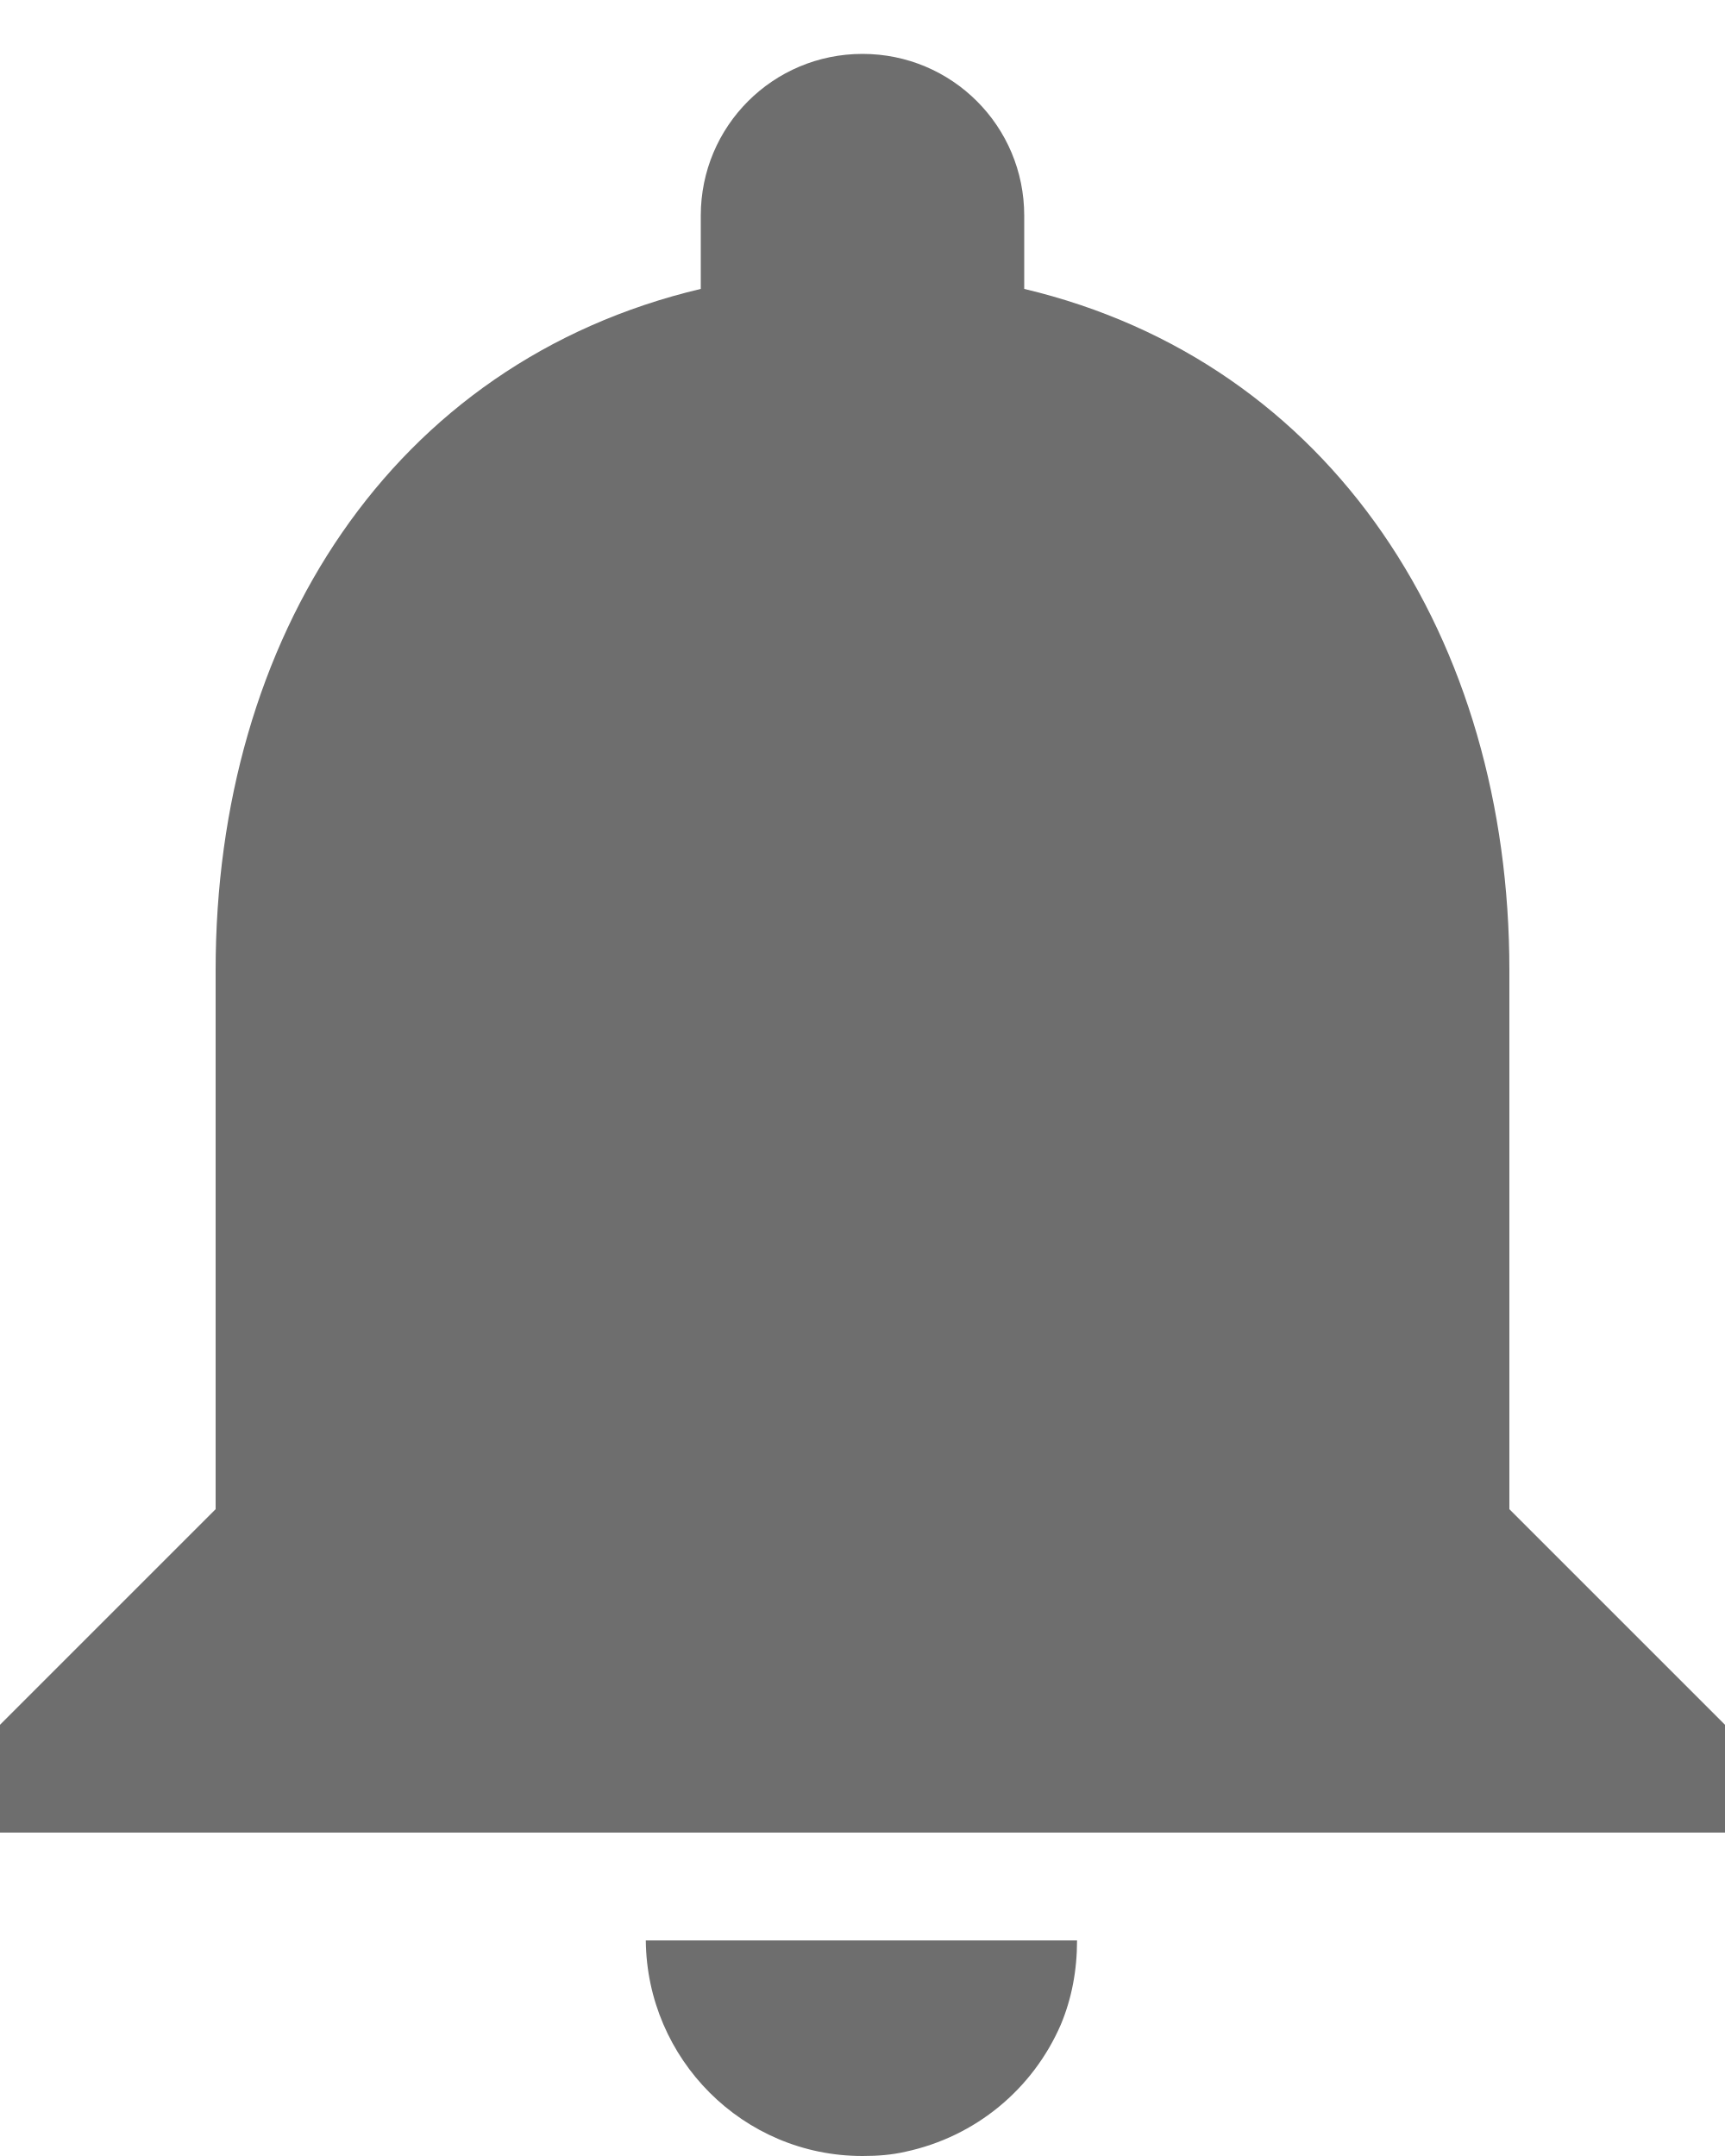
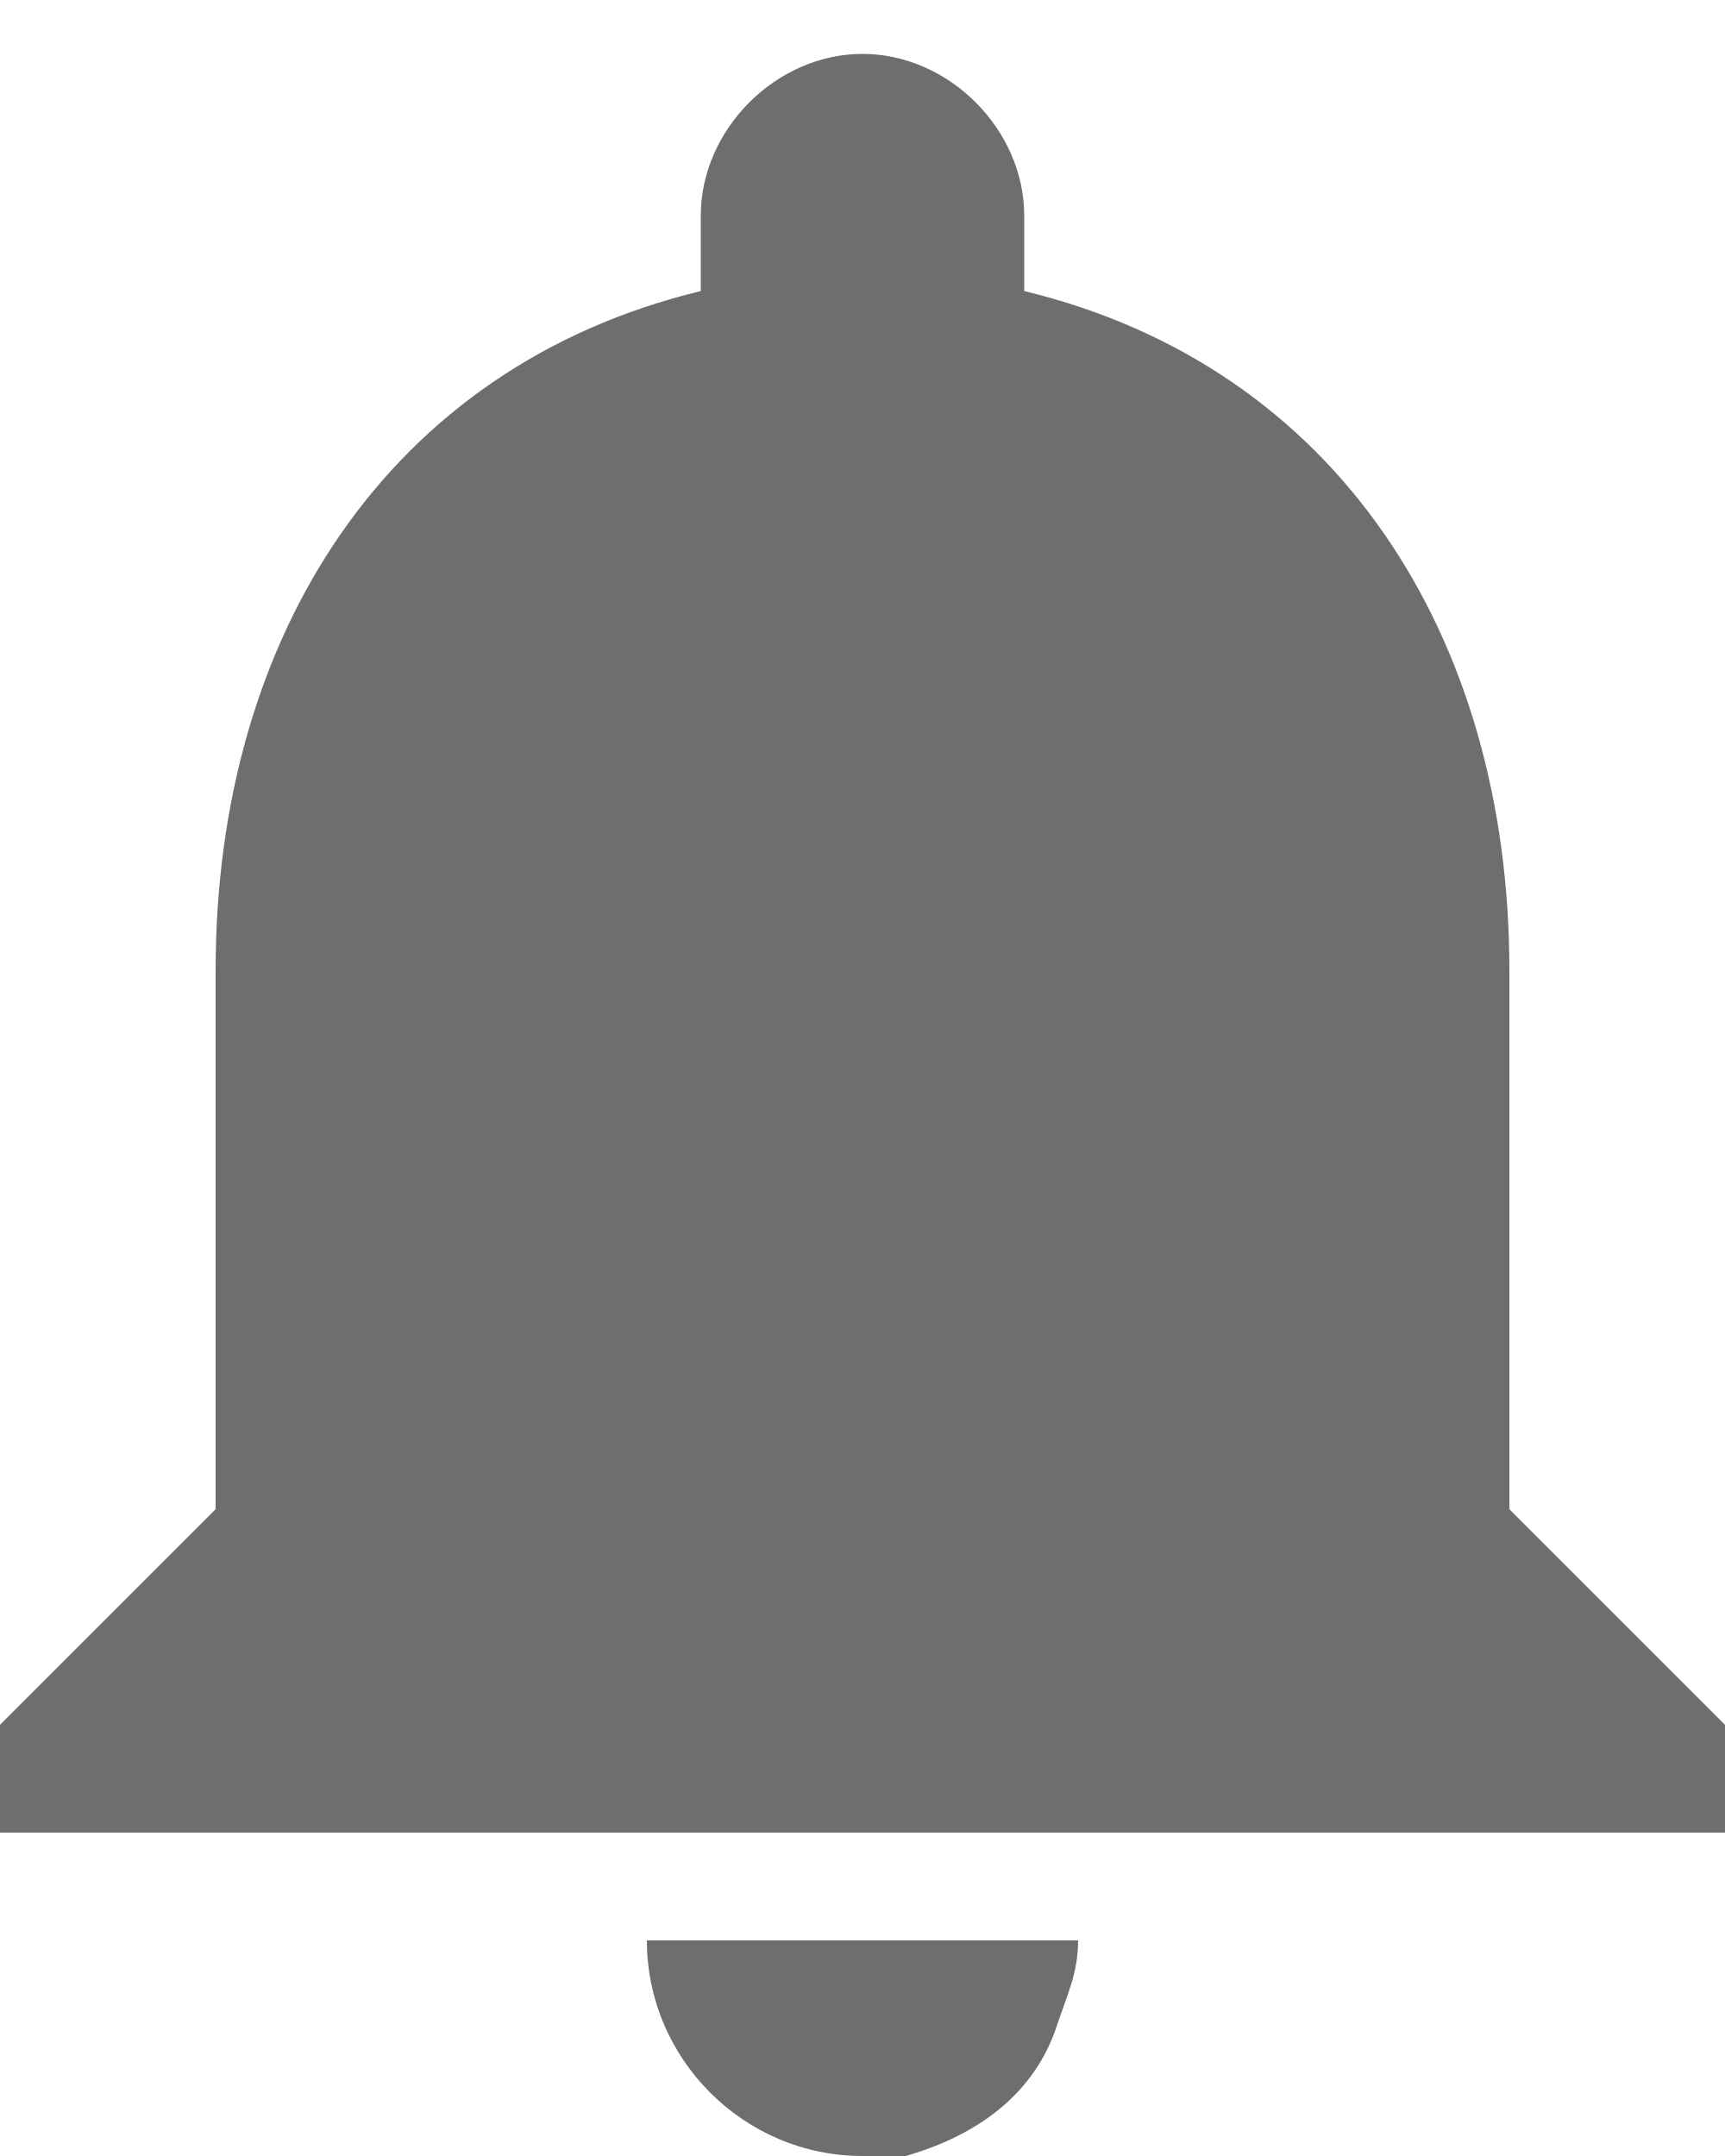
- <svg xmlns="http://www.w3.org/2000/svg" width="16px" height="20px" viewBox="0 0 16 20" version="1.1">
-   <defs />
-   <g id="Settings" stroke="none" stroke-width="1" fill="none" fill-rule="evenodd">
-     <g transform="translate(-517, -282)" id="Group-5">
-       <g transform="translate(488, 201)">
-         <g id="Group-8">
-           <g id="ic_notifications" transform="translate(25, 79)">
-             <polygon id="Bounds" points="0 0 24 0 24 24 0 24" />
-             <path d="M12,22 C12.14,22 12.27,21.99 12.4,21.96 C13.05,21.82 13.58,21.38 13.84,20.78 C13.94,20.54 13.99,20.28 13.99,20 L9.99,20 C10,21.1 10.89,22 12,22 L12,22 Z M18,11 C18,7.93 16.36,5.36 13.5,4.68 L13.5,4 C13.5,3.17 12.83,2.5 12,2.5 C11.17,2.5 10.5,3.17 10.5,4 L10.5,4.68 C7.63,5.36 6,7.92 6,11 L6,16 L4,18 L4,19 L20,19 L20,18 L18,16 L18,11 L18,11 Z" id="Icon" fill="#6E6E6E" />
-           </g>
-         </g>
-       </g>
+ <svg xmlns="http://www.w3.org/2000/svg" width="16" height="20" viewBox="0 0 16 20">
+   <g fill="none">
+     <g transform="translate(-517 -282)translate(488 201)translate(25 79)">
+       <polygon points="0 0 24 0 24 24 0 24" />
+       <path d="M12 22C12.1 22 12.3 22 12.4 22 13.1 21.8 13.6 21.4 13.8 20.8 13.9 20.5 14 20.3 14 20L10 20C10 21.1 10.9 22 12 22L12 22ZM18 11C18 7.9 16.4 5.4 13.5 4.7L13.5 4C13.5 3.2 12.8 2.5 12 2.5 11.2 2.5 10.5 3.2 10.5 4L10.5 4.7C7.6 5.4 6 7.9 6 11L6 16 4 18 4 19 20 19 20 18 18 16 18 11 18 11Z" fill="#6E6E6E" />
    </g>
  </g>
</svg>
